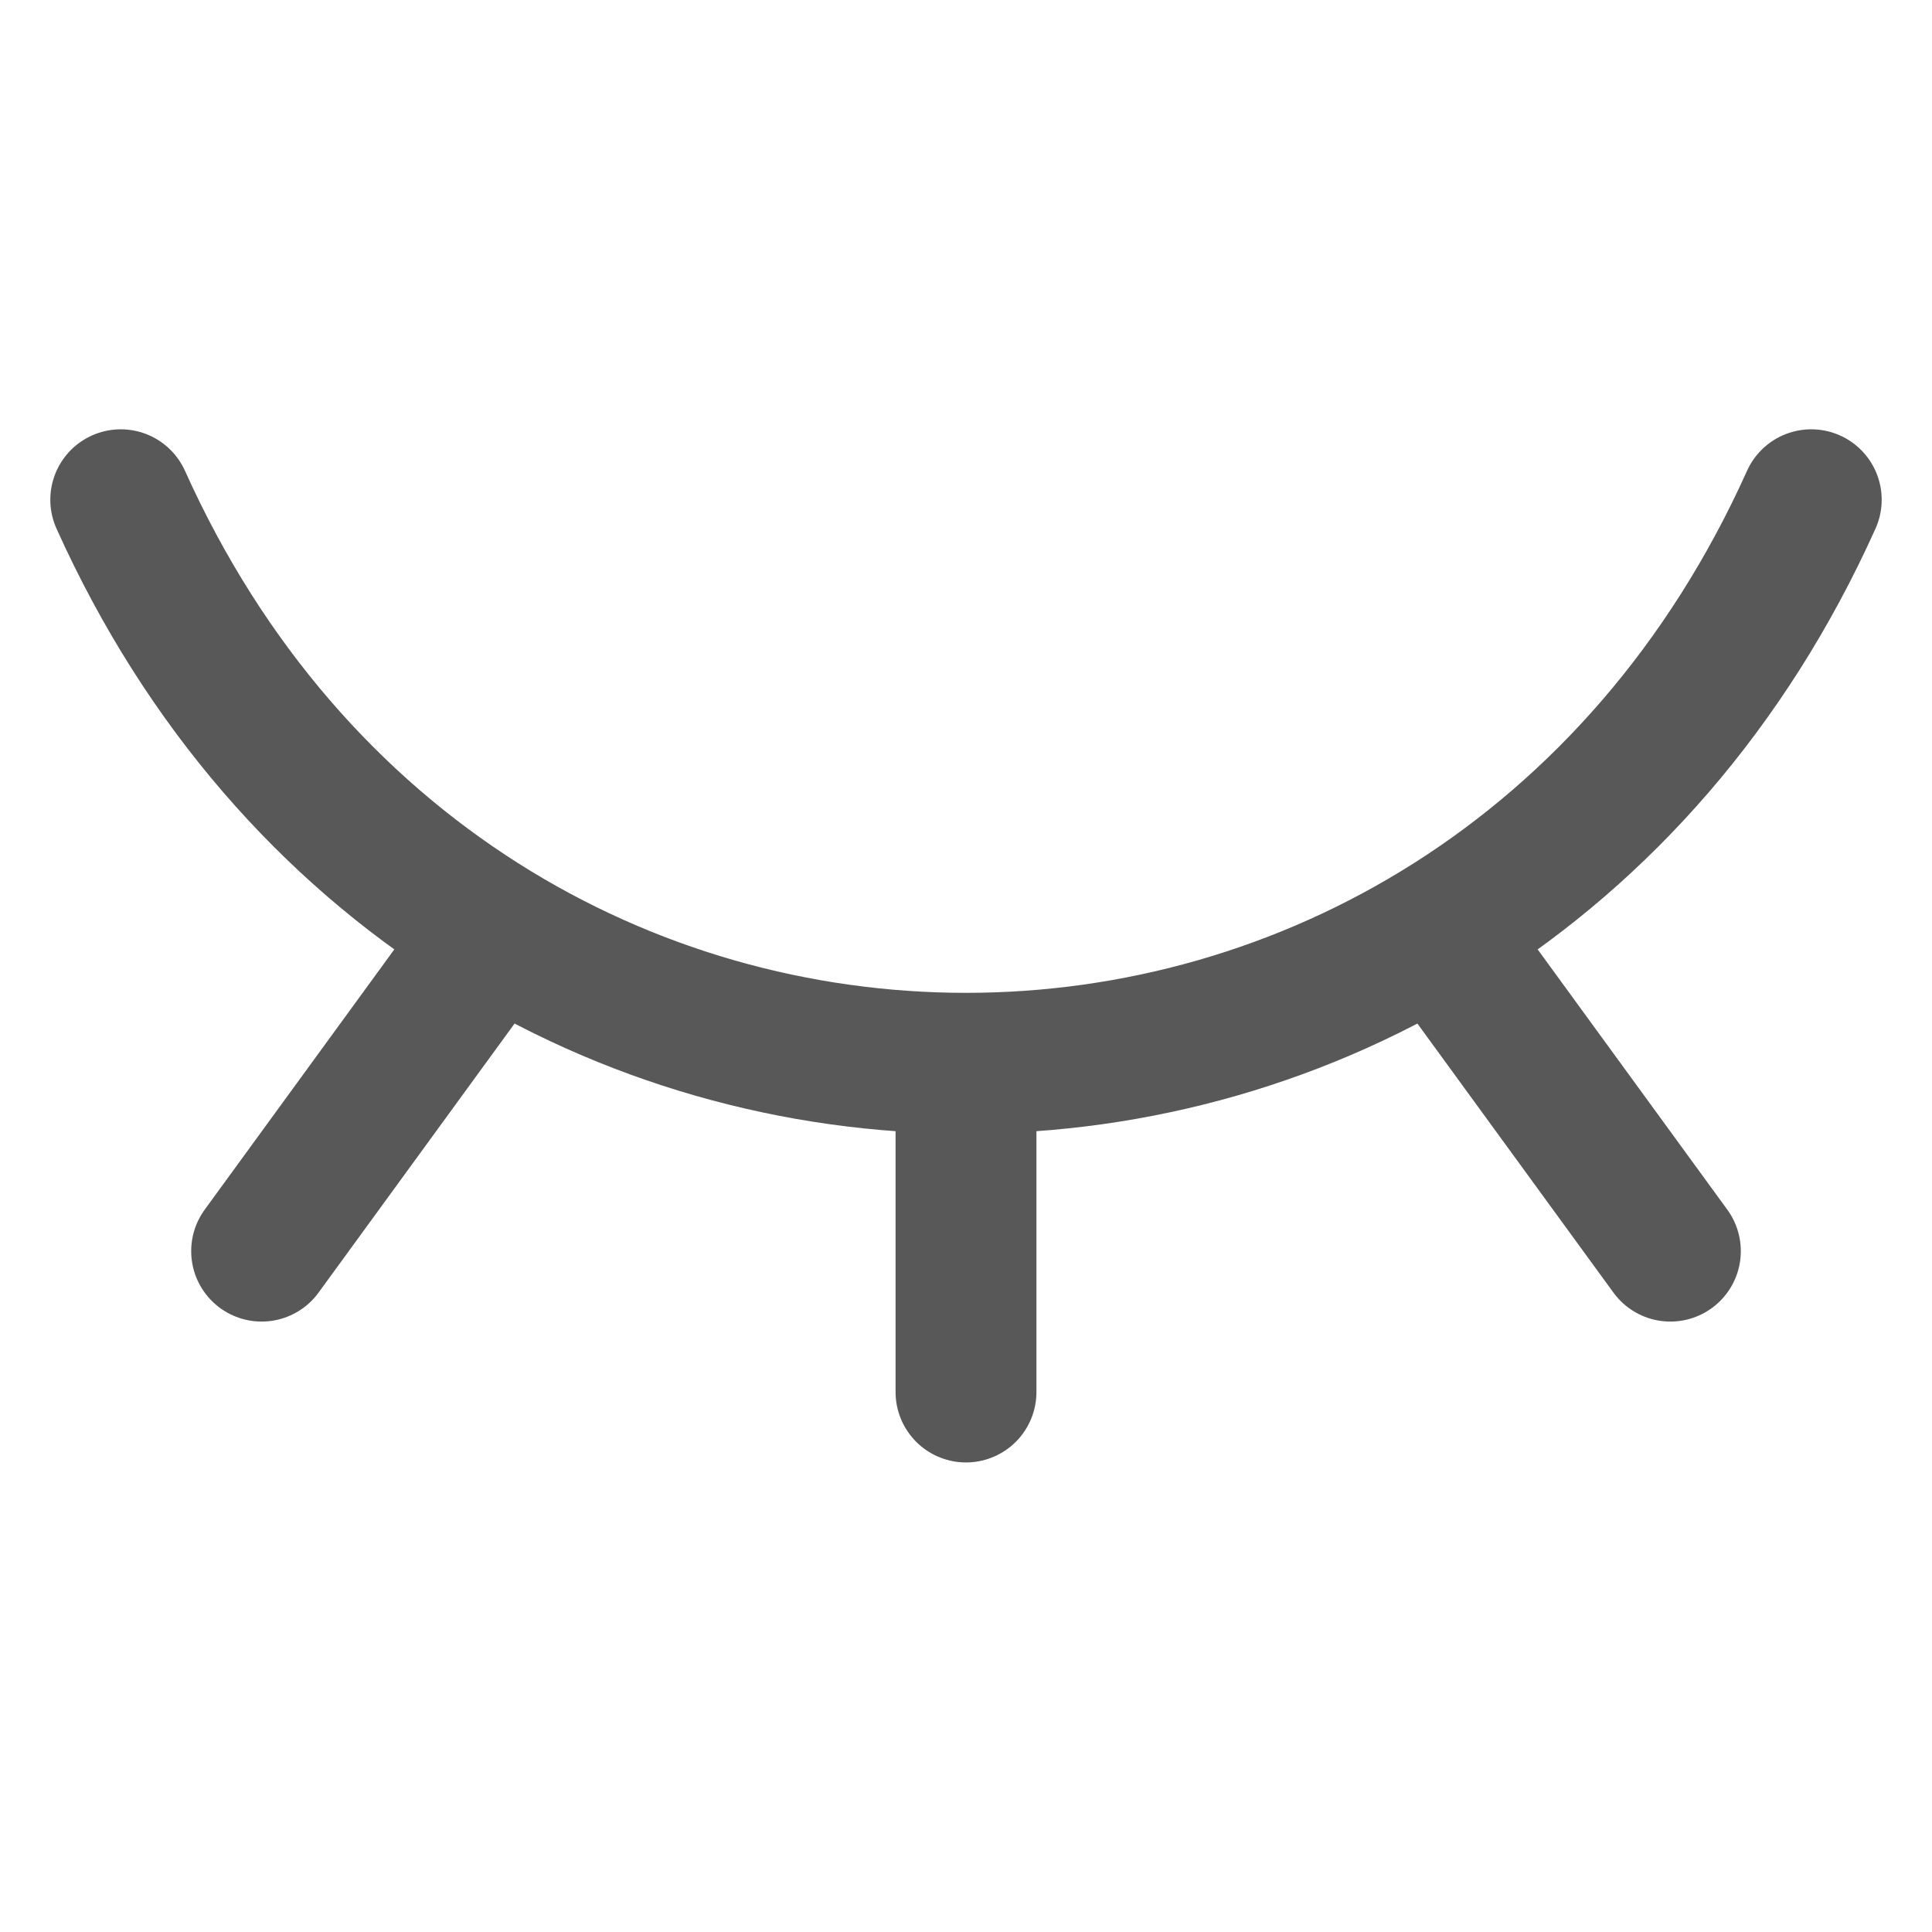
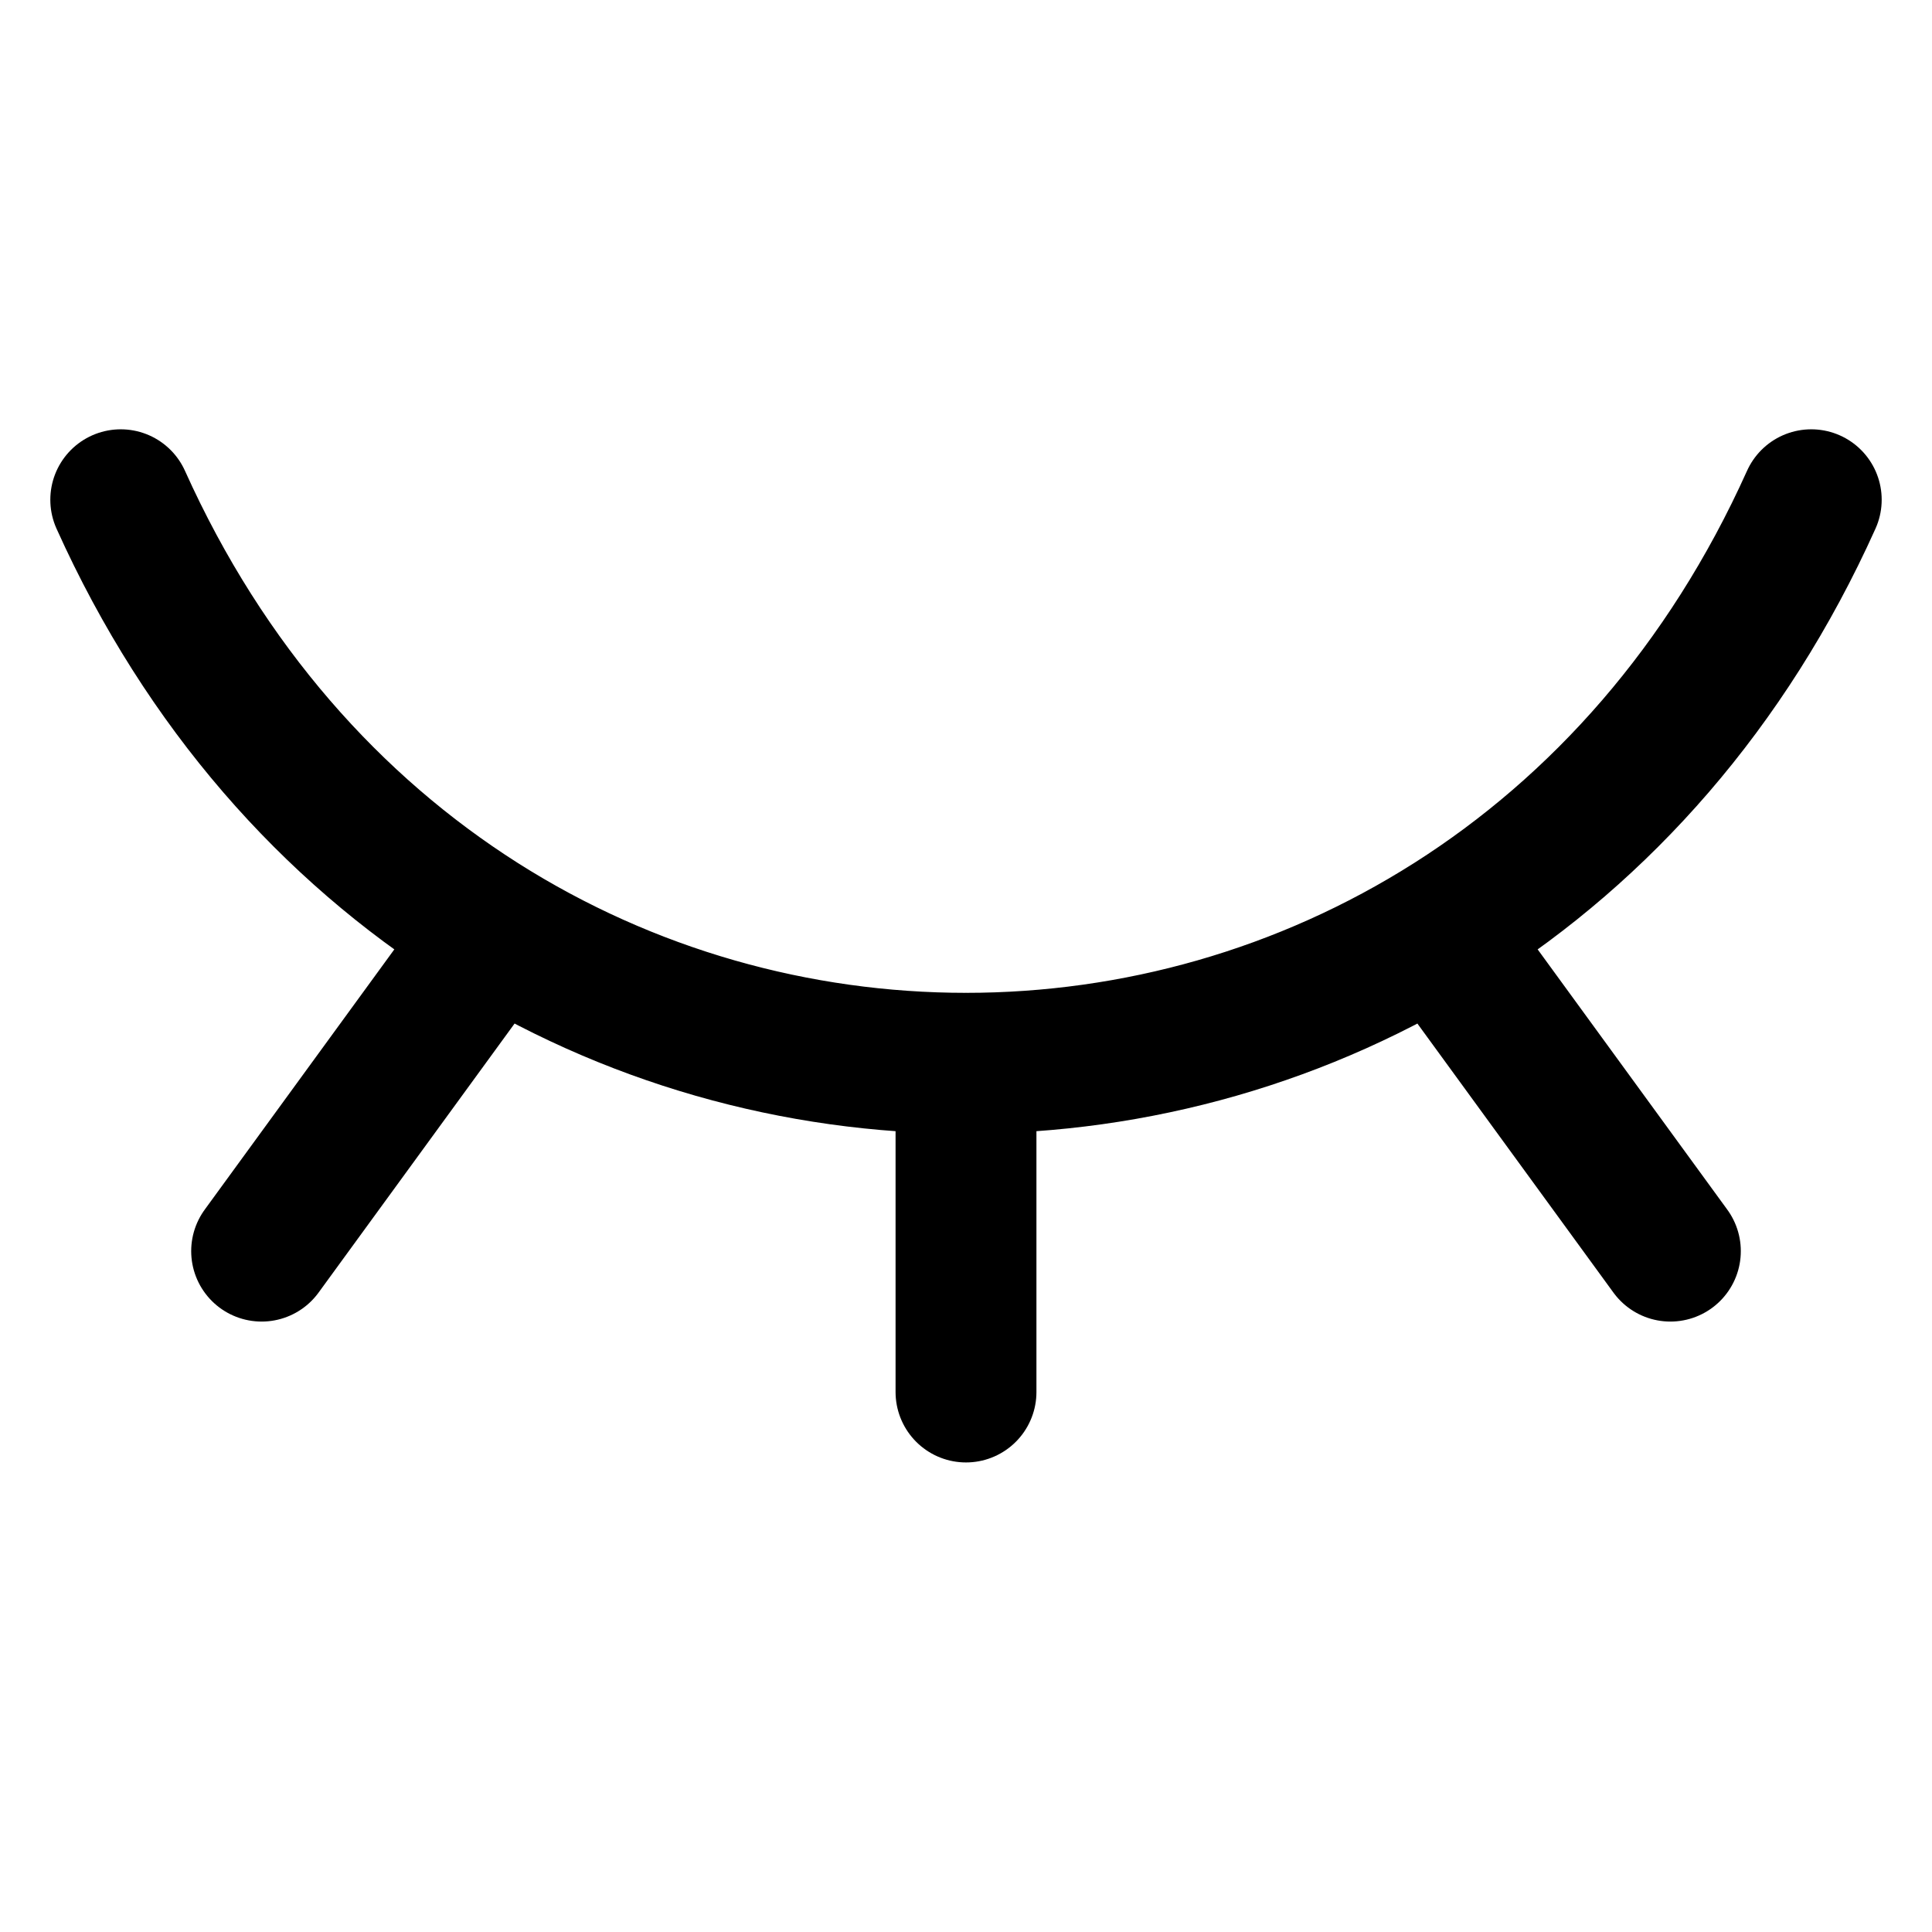
<svg xmlns="http://www.w3.org/2000/svg" width="24" height="24" viewBox="0 0 24 24" fill="none">
-   <path d="M20.75 15.542L17.863 11.58M12 17.292V13.208M3.25 15.542L6.13 11.589M1.5 6.208C5.7 15.542 18.3 15.542 22.5 6.208" stroke="#585858" stroke-width="1.75" stroke-linecap="round" stroke-linejoin="round" />
+   <path d="M20.75 15.542L17.863 11.58M12 17.292V13.208M3.25 15.542L6.13 11.589M1.5 6.208C5.7 15.542 18.3 15.542 22.5 6.208" stroke="currentColor" stroke-width="1.75" stroke-linecap="round" stroke-linejoin="round" />
</svg>
